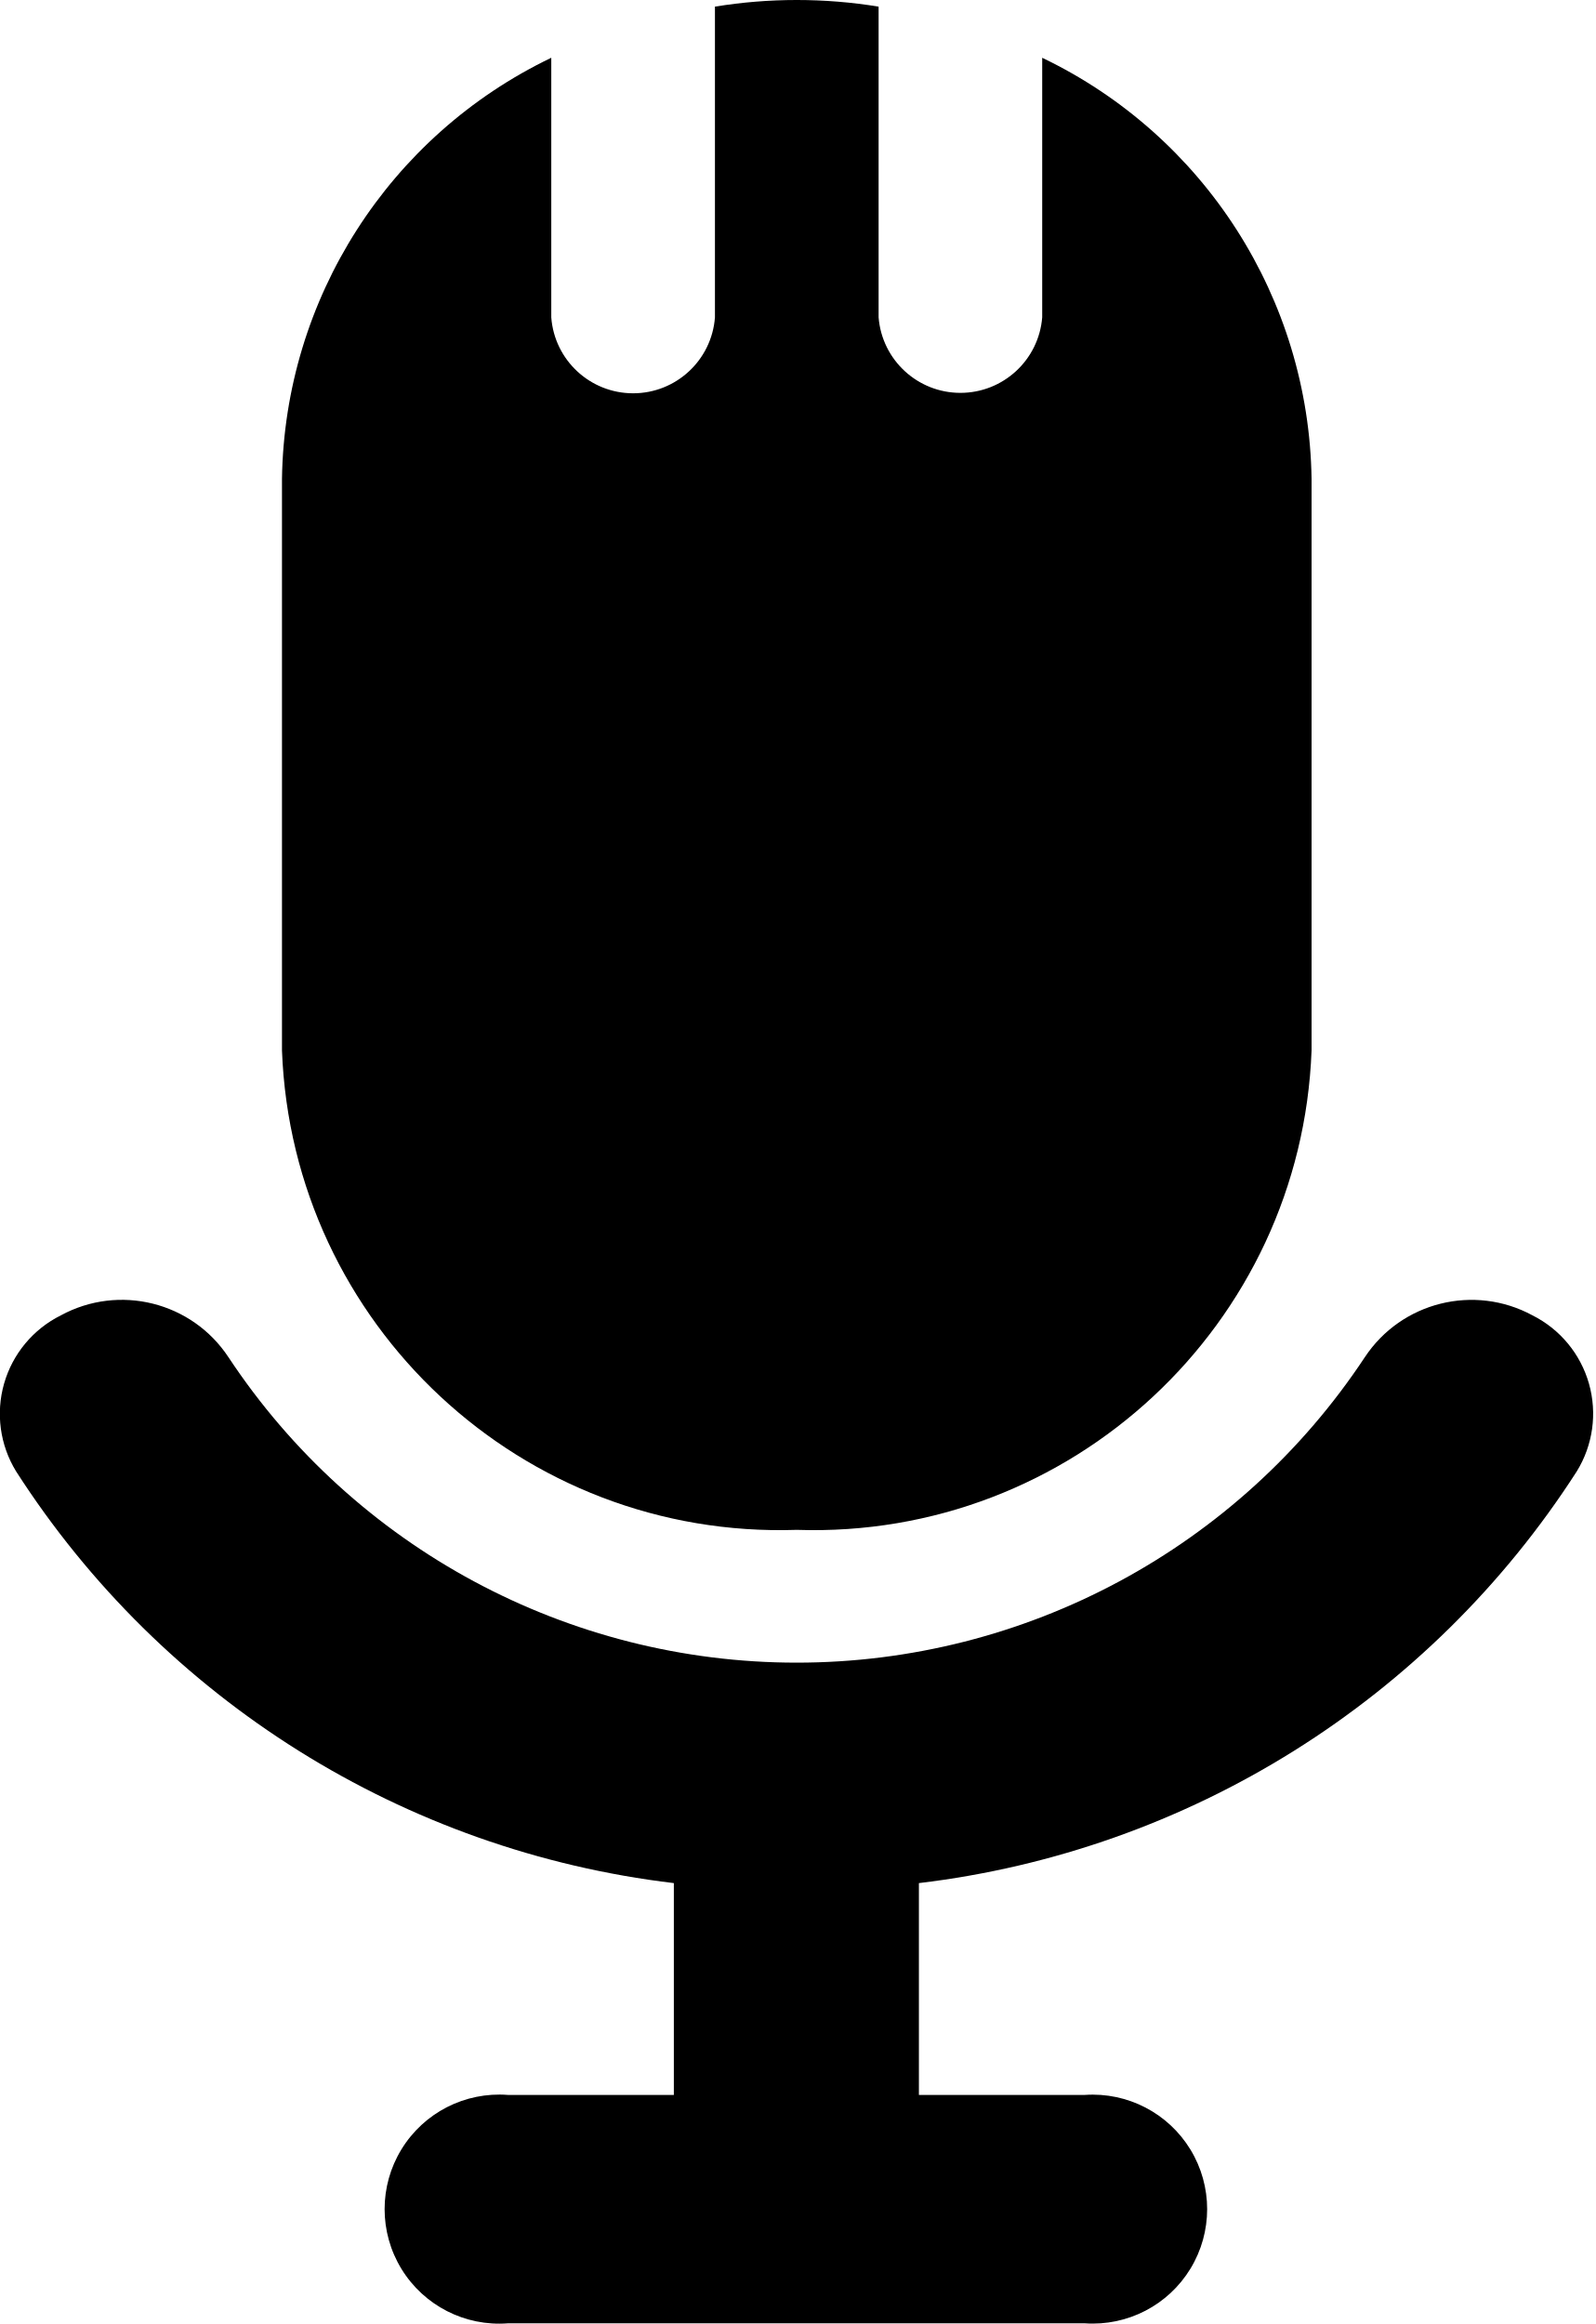
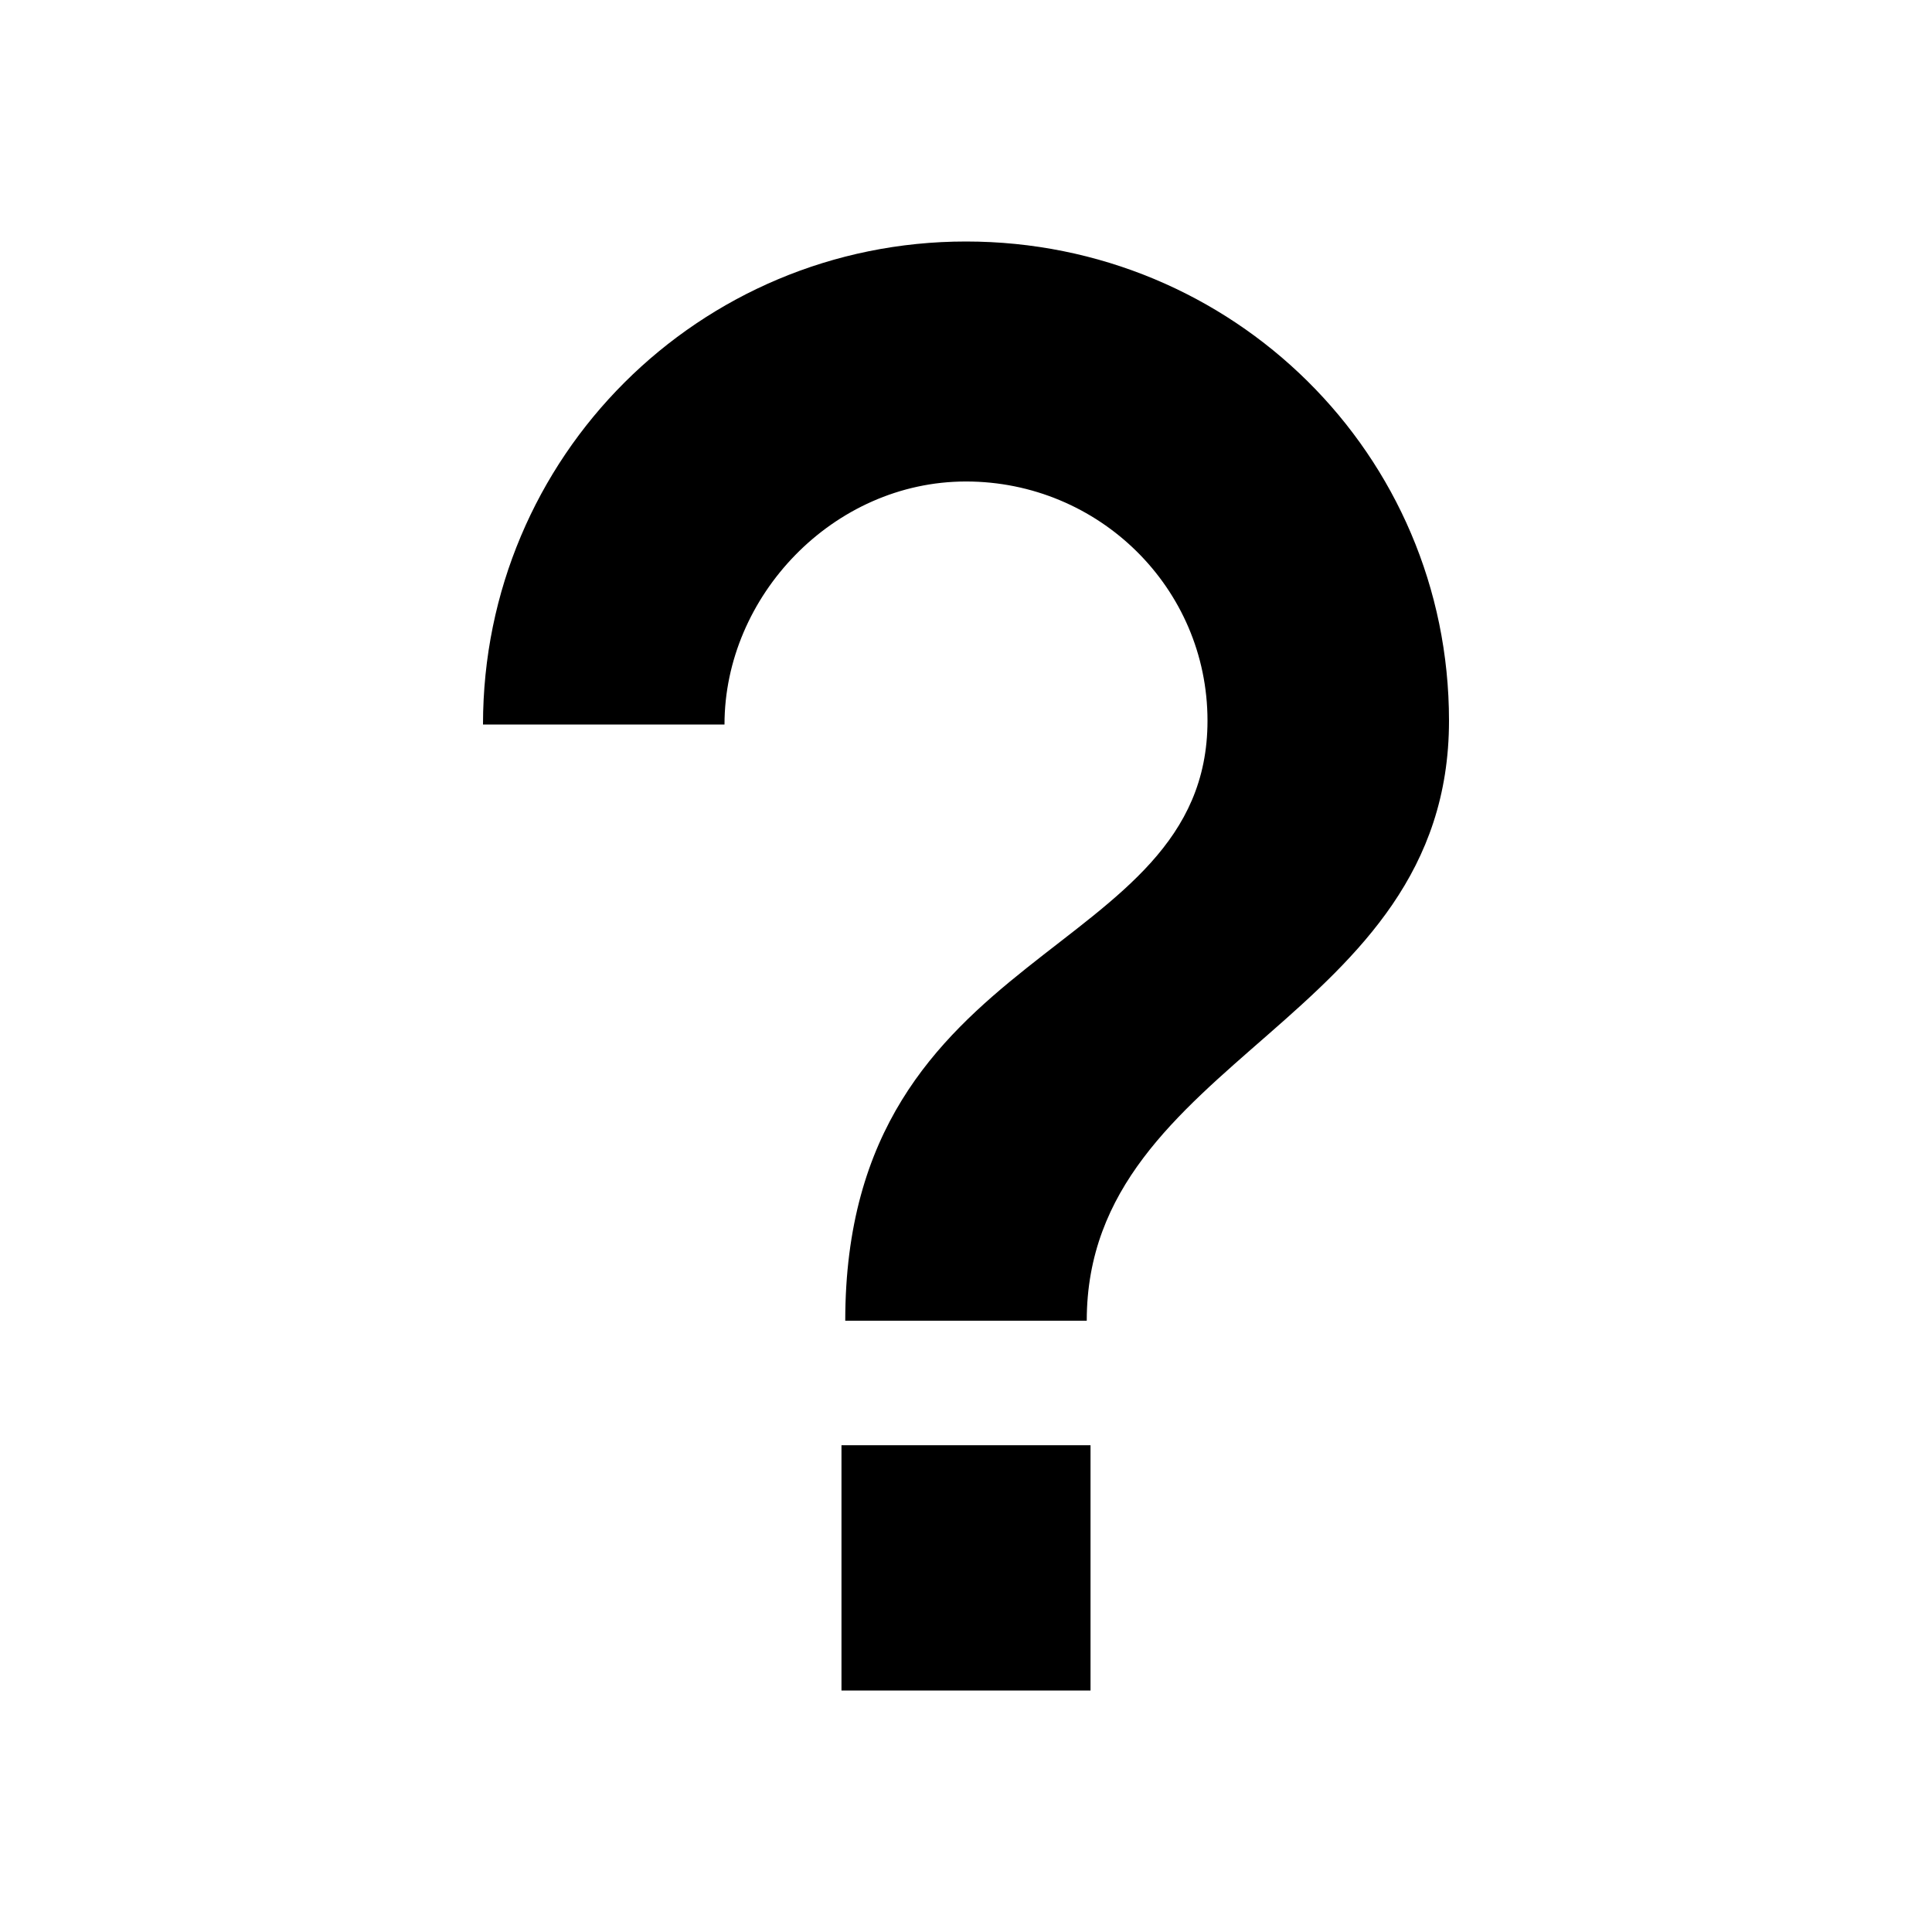
- <svg xmlns="http://www.w3.org/2000/svg" width="24.031" height="35" viewBox="0 0 24.031 35">
-   <defs>
-     <style>
-       .cls-1 {
-         fill-rule: evenodd;
-       }
-     </style>
-   </defs>
-   <path id="_-e-Forma_1_copy_3" data-name="-e-Forma 1 copy 3" class="cls-1" d="M611.082,1208.81a1.927,1.927,0,0,0-2.526.63,10.26,10.26,0,0,1-17.115,0,1.924,1.924,0,0,0-2.525-.63,1.656,1.656,0,0,0-.673,2.35,13.7,13.7,0,0,0,9.906,6.2v3.19h-2.5a1.725,1.725,0,1,0,0,3.44h8.691a1.724,1.724,0,1,0,0-3.44h-2.5v-3.19a13.708,13.708,0,0,0,9.908-6.2A1.656,1.656,0,0,0,611.082,1208.81ZM600,1212.04a7.506,7.506,0,0,0,7.754-7.22v-8.61a7.15,7.15,0,0,0-4.057-6.34v3.91a1.236,1.236,0,0,1-2.464,0v-4.68a7.645,7.645,0,0,0-2.465,0v4.68a1.236,1.236,0,0,1-2.465,0v-3.91a7.152,7.152,0,0,0-4.056,6.34v8.61A7.506,7.506,0,0,0,600,1212.04Z" transform="translate(-588 -1189)" />
+ <svg xmlns="http://www.w3.org/2000/svg" viewBox="0 0 512 512">
+   <path d="M289 448h-66v-65h66v65zm-1-98h-64c0-101 96-95.1 96-159 0-35.2-28.8-63.4-64-63.4S192 158 192 192h-64c0-71 57.3-128 128-128s128 56.4 128 127c0 79.9-96 89-96 159z" />
</svg>
